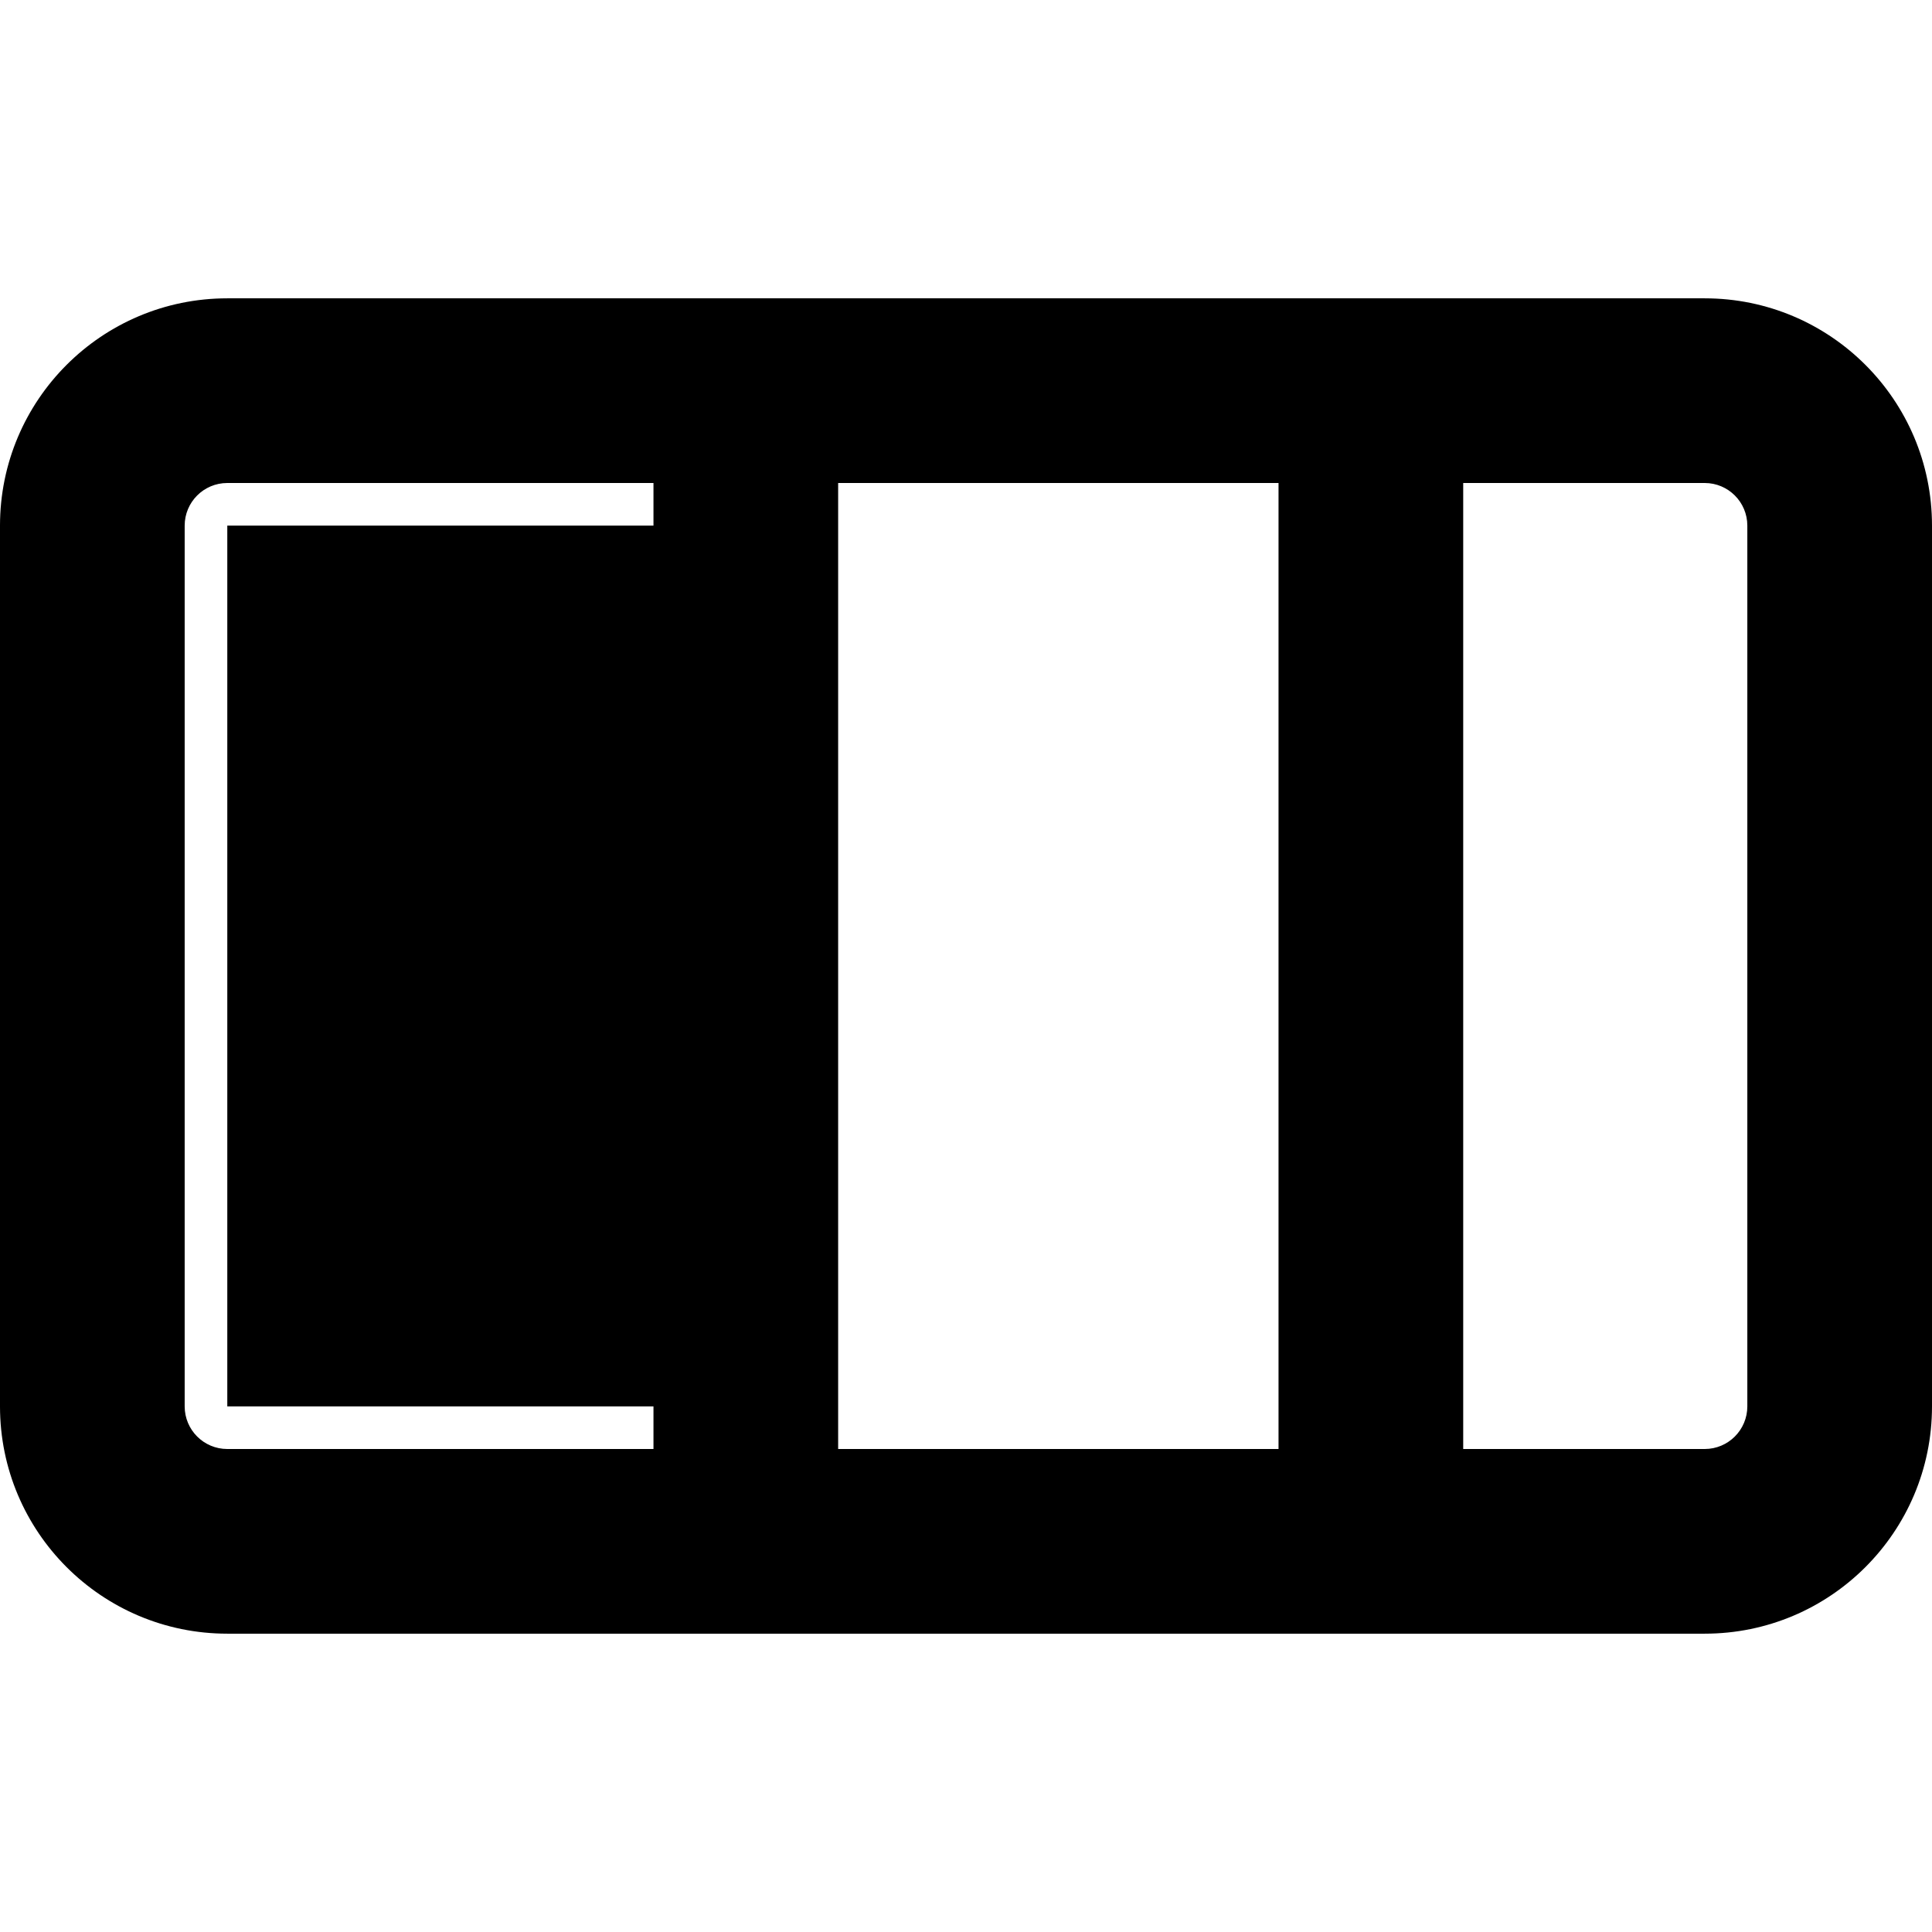
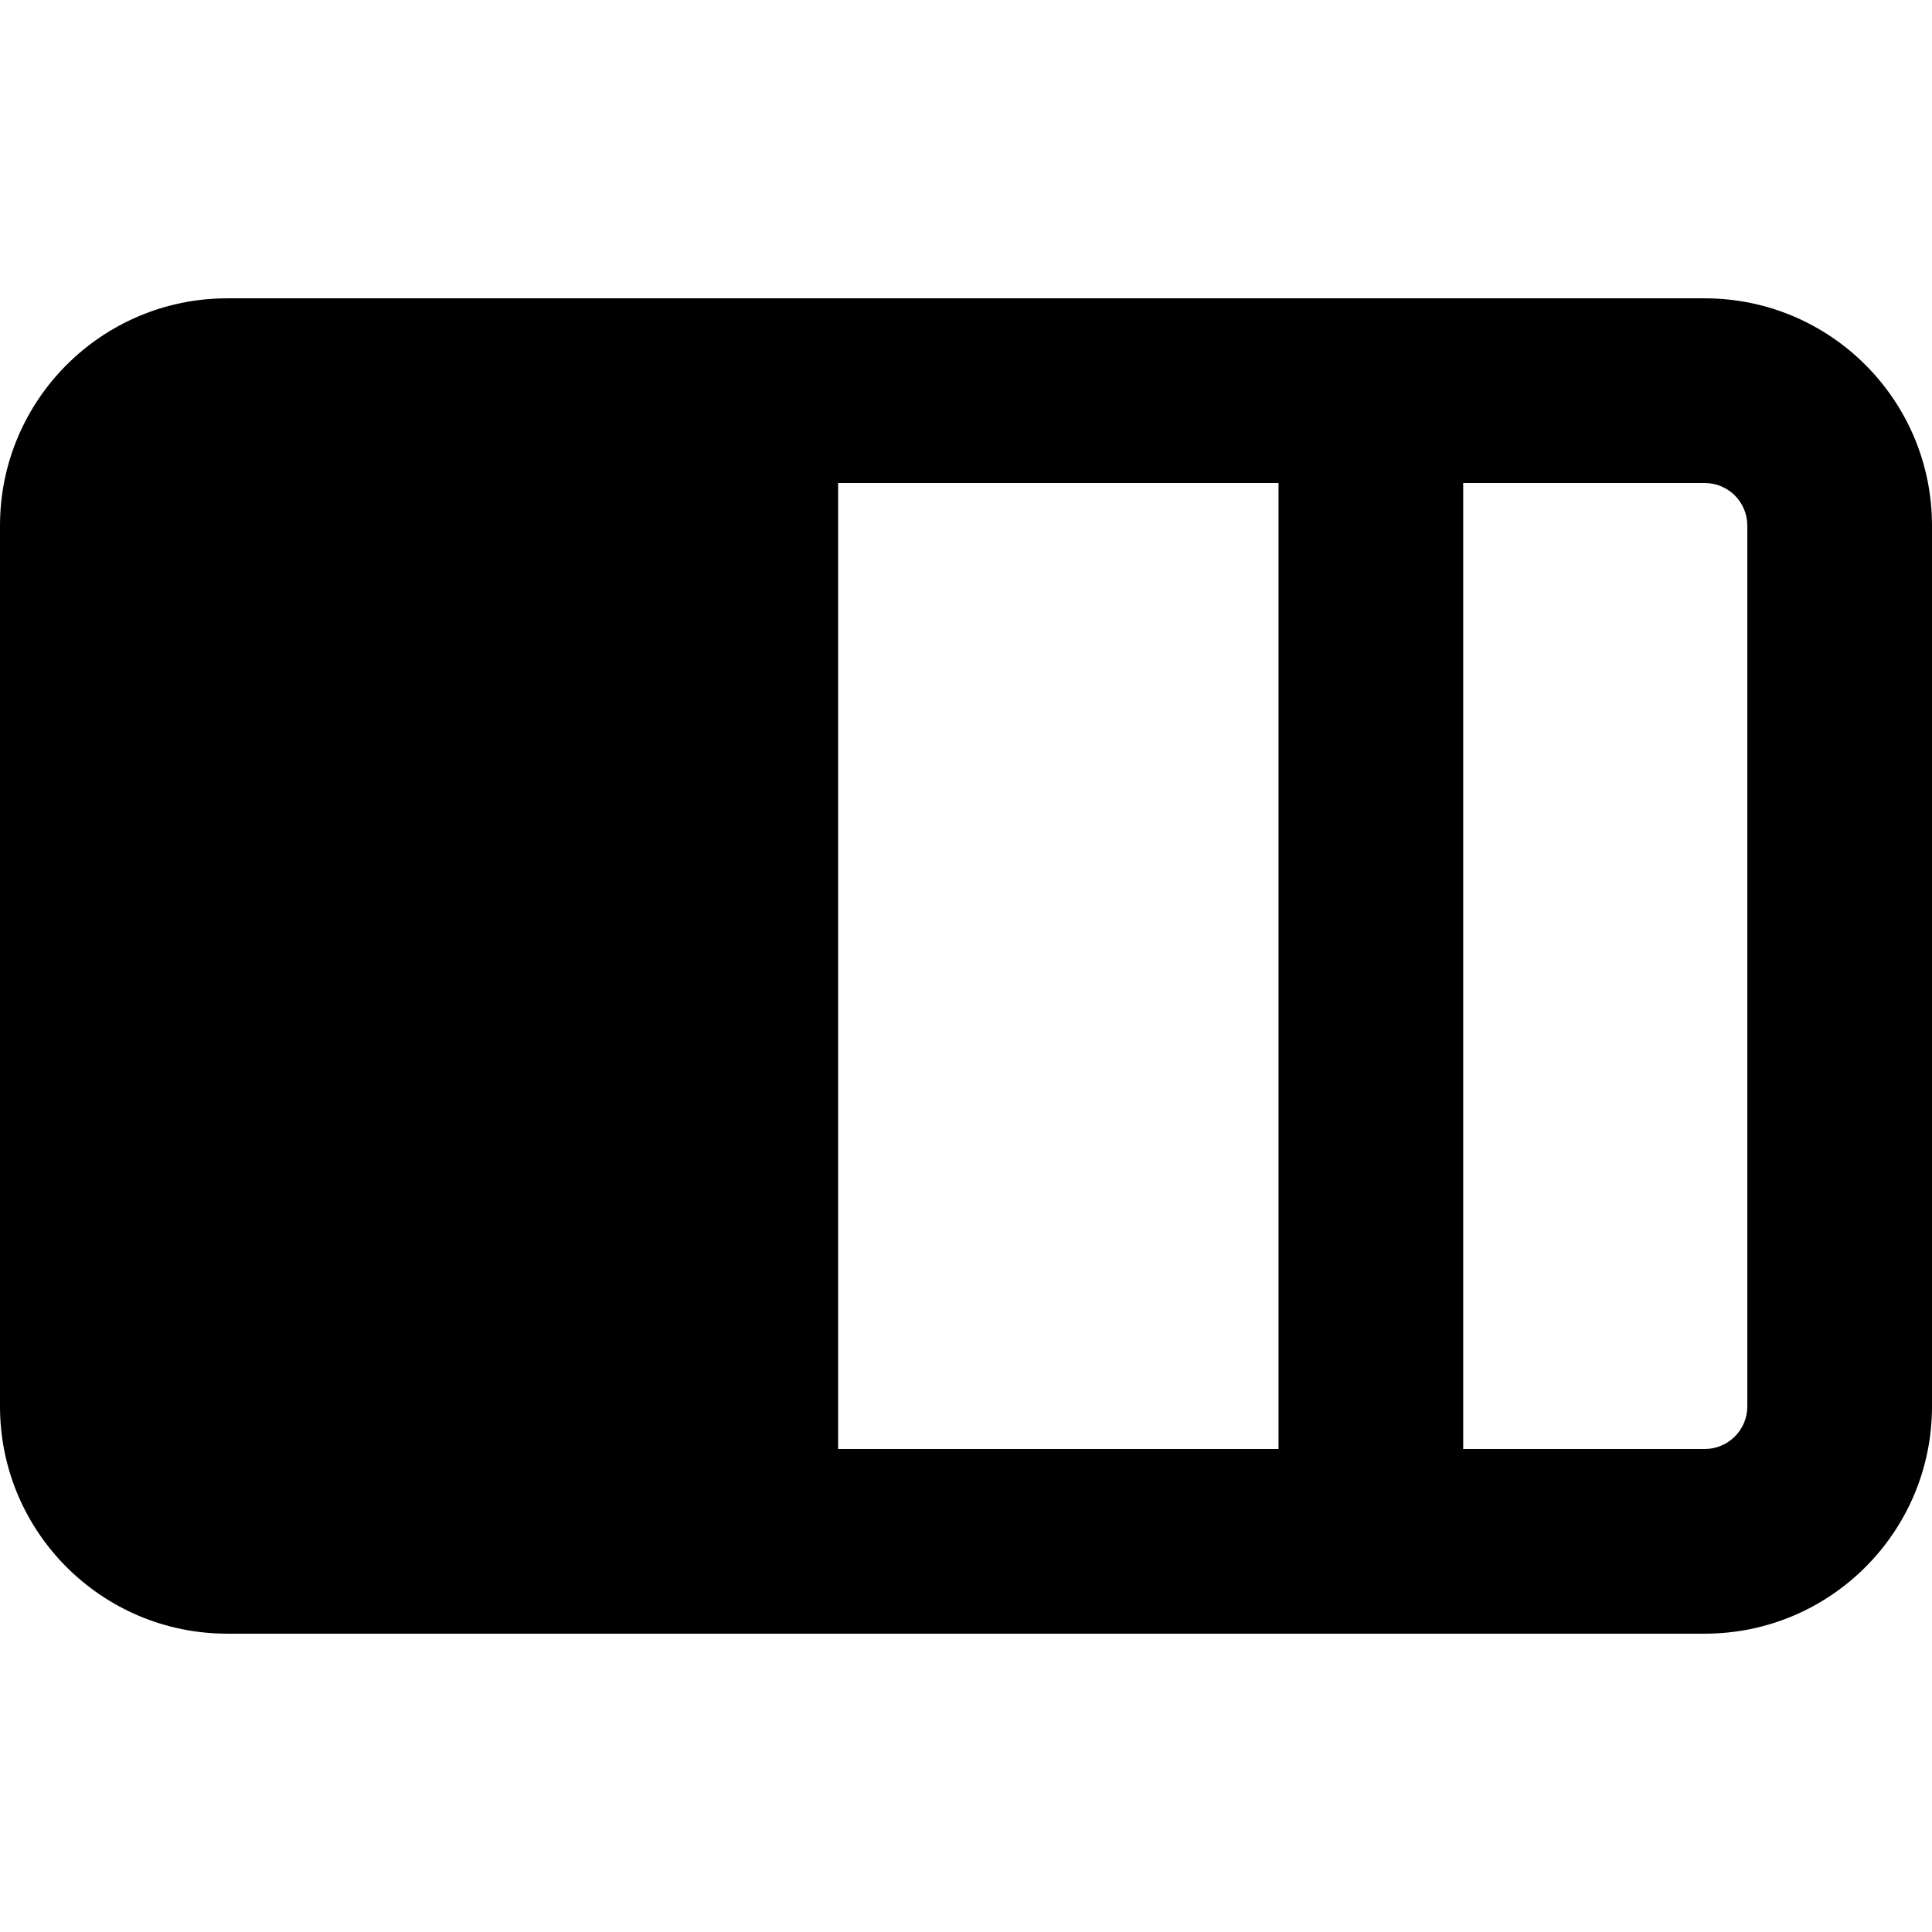
<svg xmlns="http://www.w3.org/2000/svg" viewBox="0 0 640 640">
-   <path d="M75.294 98.824H564.706A75.294 75.294 0 0 1 640 174.118V465.882A75.294 75.294 0 0 1 564.706 541.176H75.294A75.294 75.294 0 0 1 0 465.882V174.118A75.294 75.294 0 0 1 75.294 98.824ZM75.294 160A14.118 14.118 0 0 0 61.176 174.118V465.882A14.118 14.118 0 0 0 75.294 480H564.706A14.118 14.118 0 0 0 578.824 465.882V174.118A14.118 14.118 0 0 0 564.706 160ZM216.471 98.824H277.647V541.176H216.471ZM423.529 98.824H484.706V541.176H423.529ZM75.294 174.118H216.471V465.882H75.294Z" />
+   <path d="M75.294 98.824H564.706A75.294 75.294 0 0 1 640 174.118V465.882A75.294 75.294 0 0 1 564.706 541.176H75.294A75.294 75.294 0 0 1 0 465.882V174.118A75.294 75.294 0 0 1 75.294 98.824ZM75.294 160A14.118 14.118 0 0 0 61.176 174.118V465.882A14.118 14.118 0 0 0 75.294 480H564.706A14.118 14.118 0 0 0 578.824 465.882V174.118A14.118 14.118 0 0 0 564.706 160ZM216.471 98.824H277.647V541.176H216.471ZM423.529 98.824H484.706V541.176H423.529ZM61.176 160H216.471V480H61.176Z" />
</svg>
